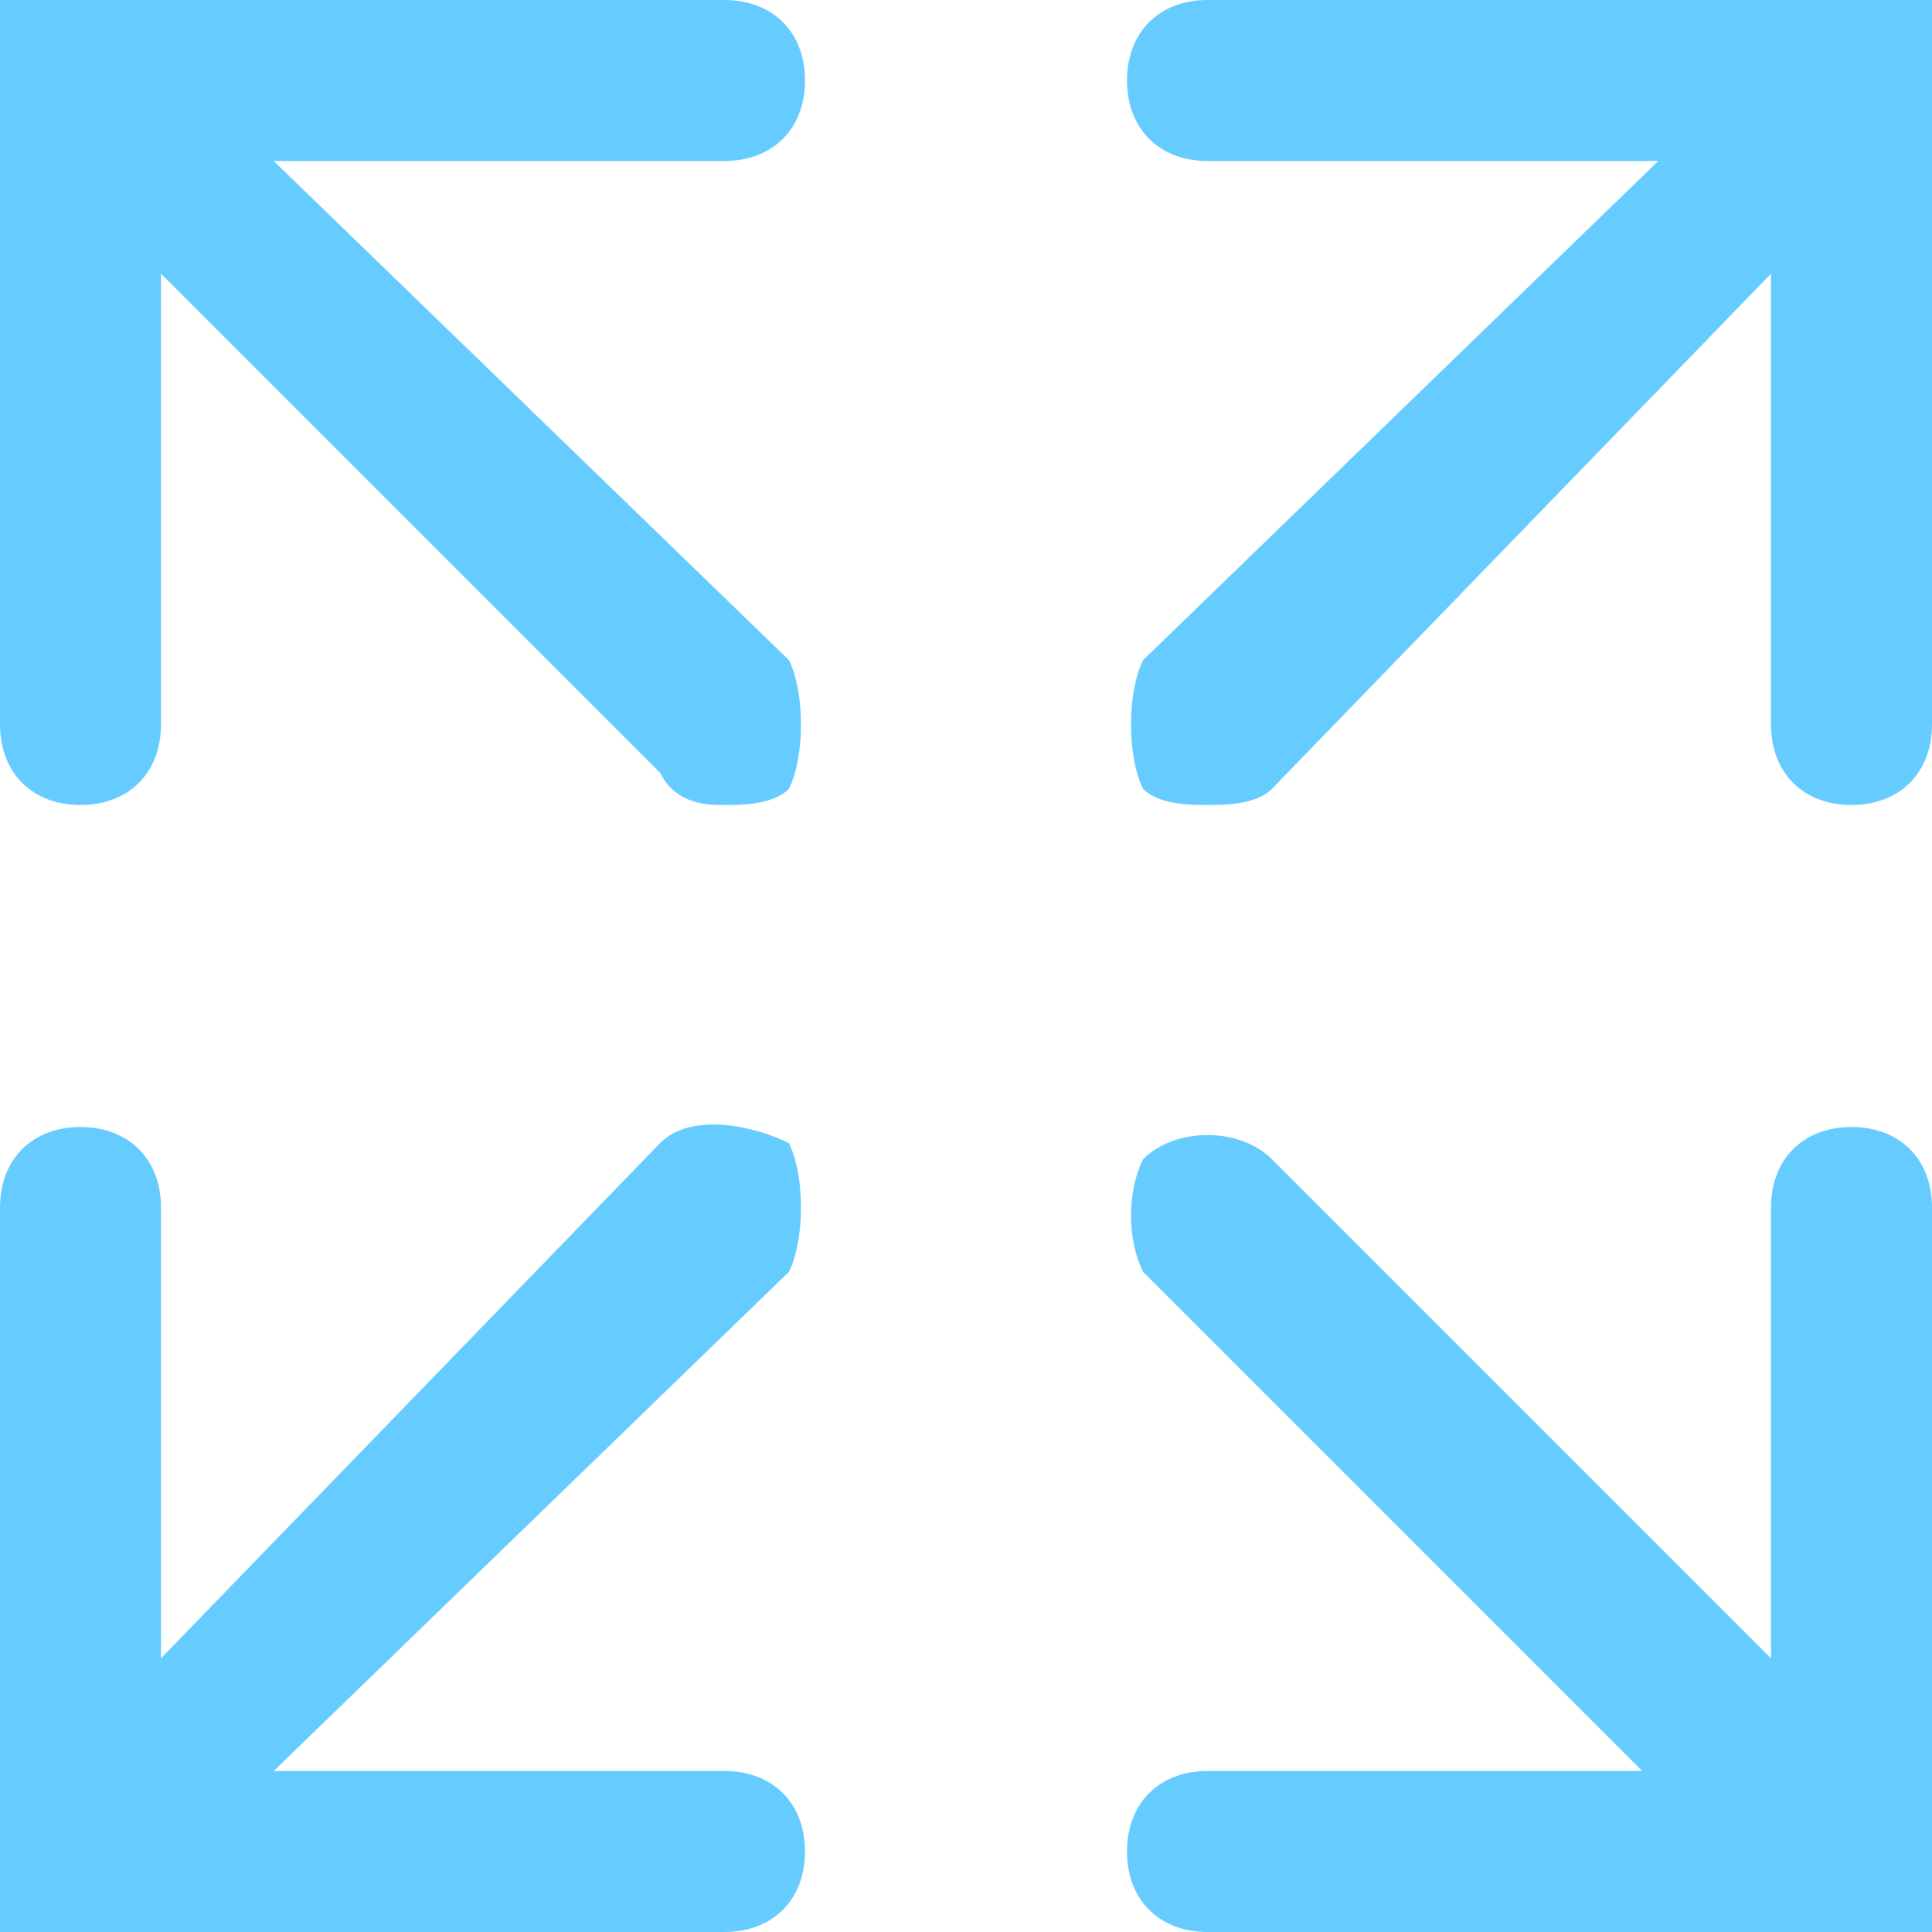
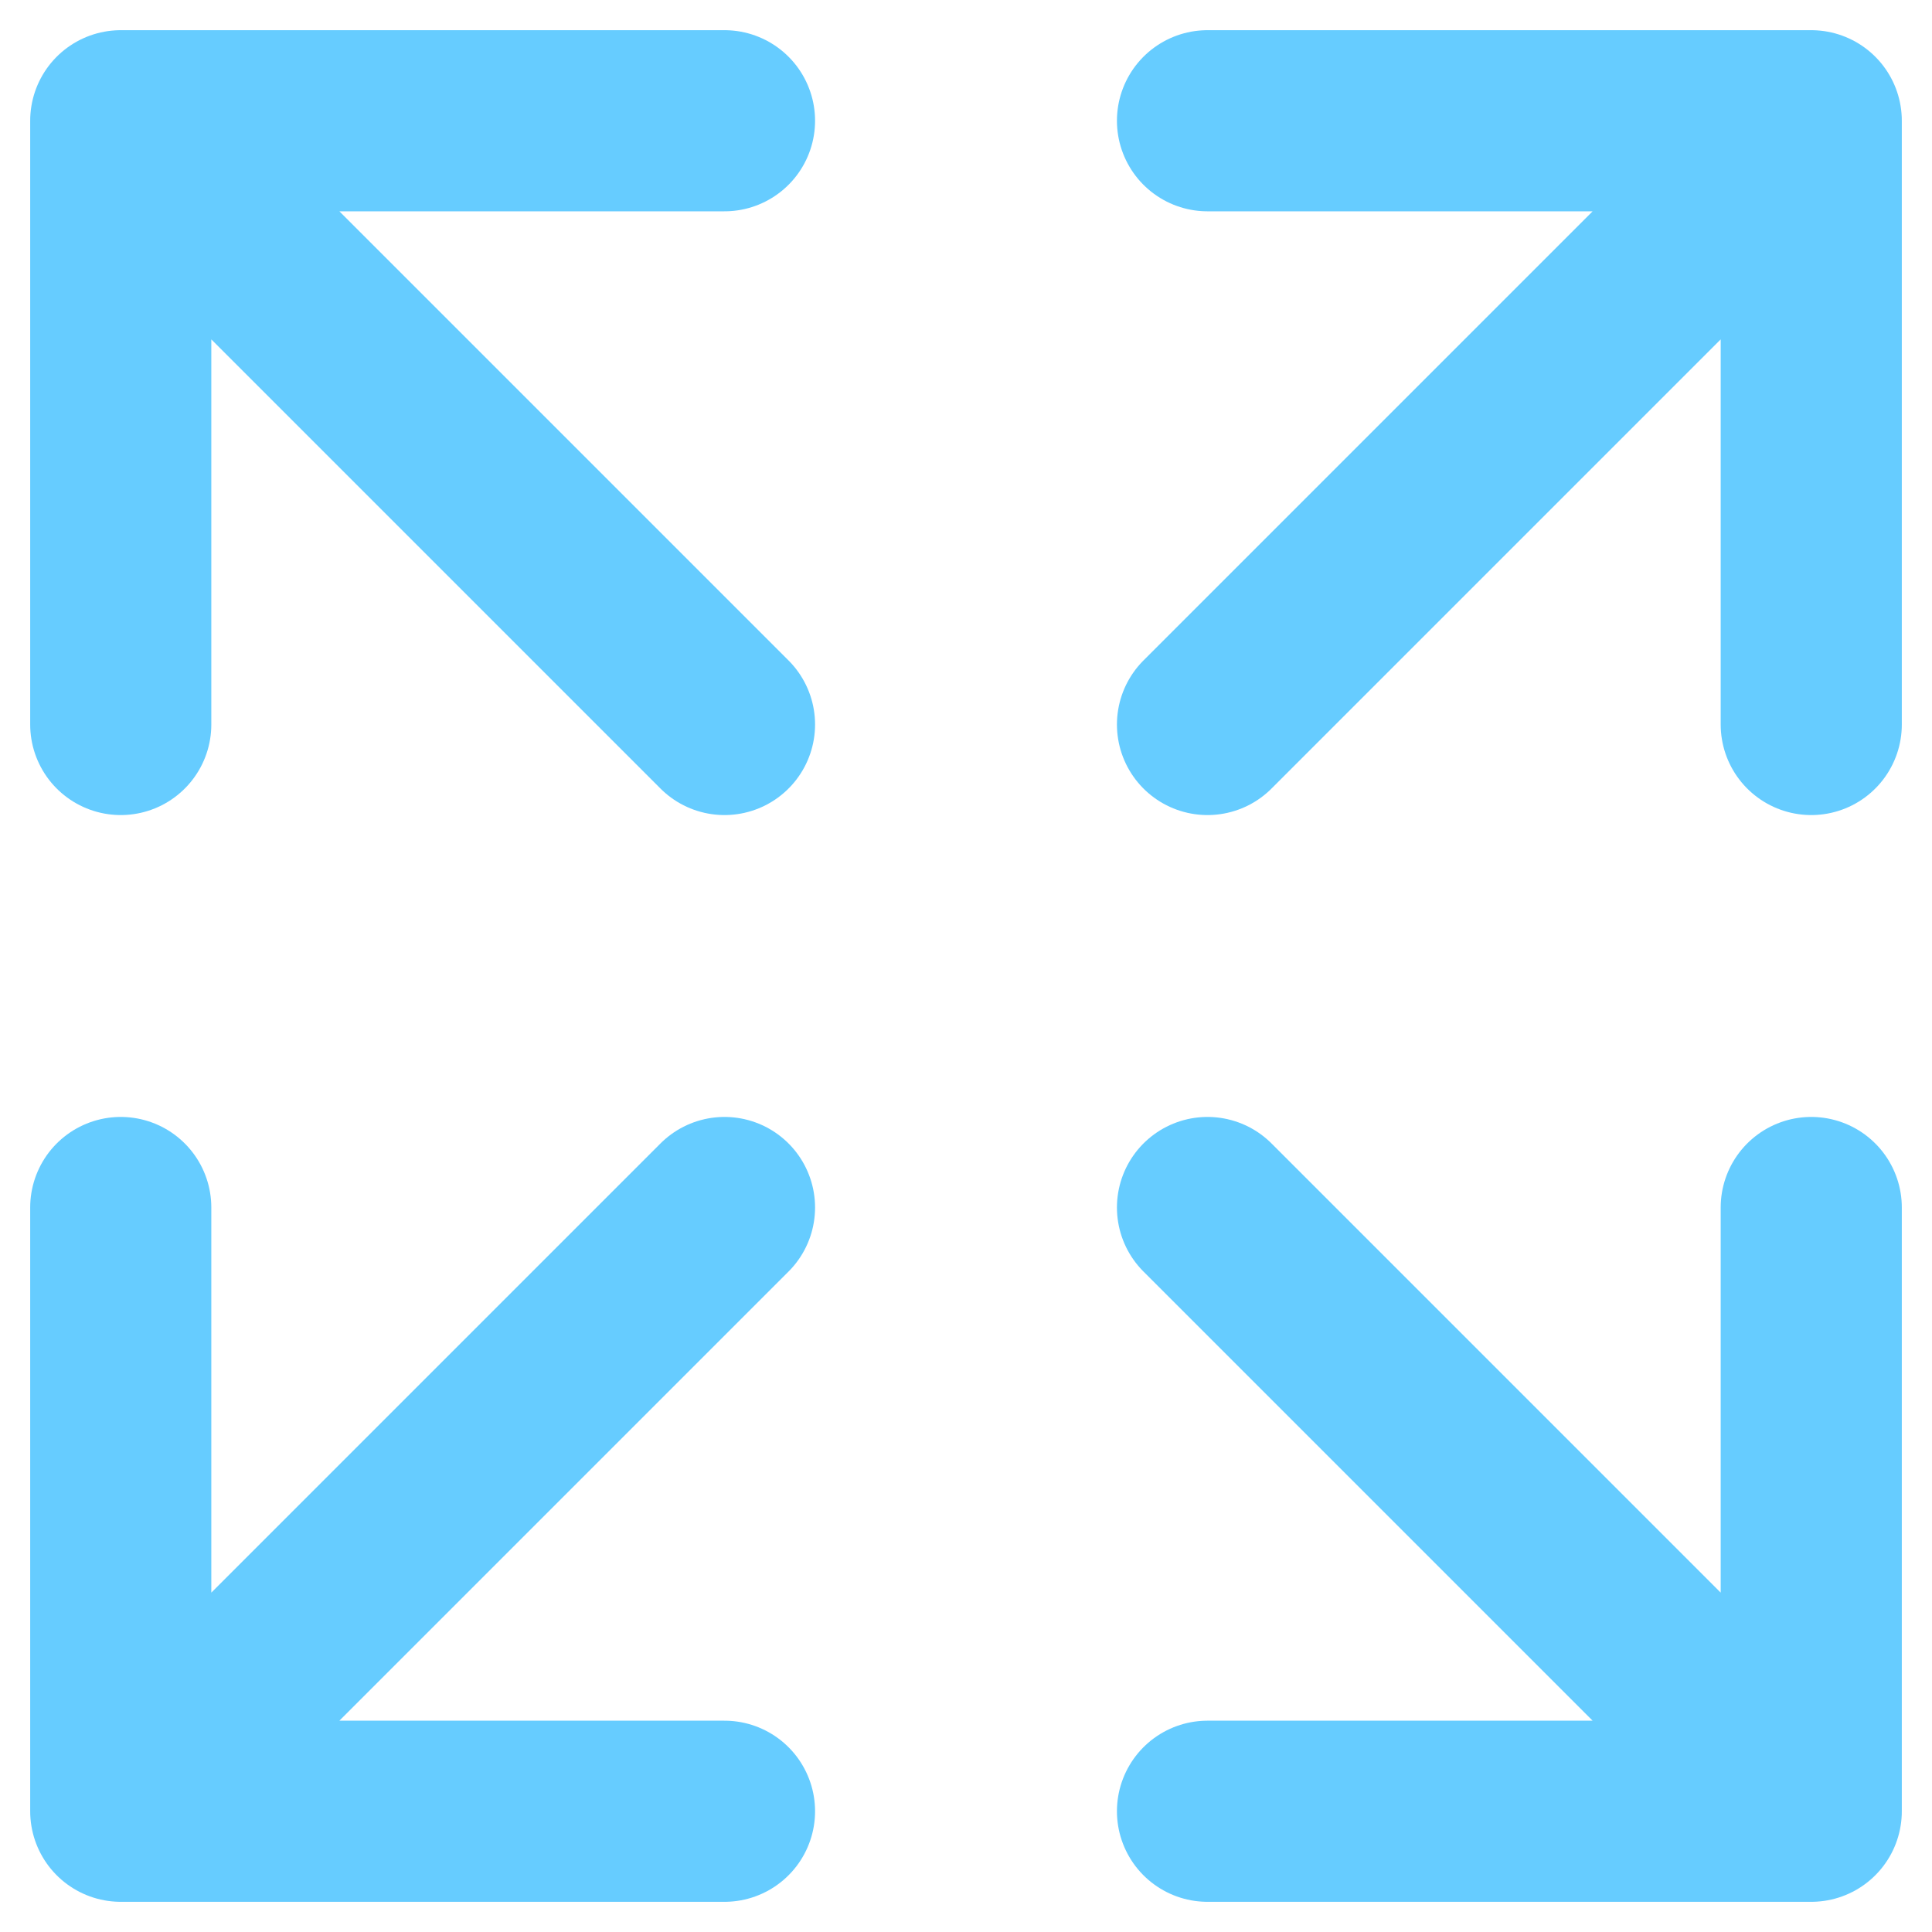
- <svg xmlns="http://www.w3.org/2000/svg" width="21" height="21" viewBox="0 0 21 21">
-   <path d="M21 0V7.875C21 8.4 20.65 8.75 20.125 8.75C19.6 8.75 19.25 8.4 19.25 7.875V2.975L13.825 8.575C13.65 8.75 13.3 8.75 13.125 8.75C12.95 8.75 12.6 8.75 12.425 8.575C12.25 8.225 12.25 7.525 12.425 7.175L18.025 1.75H13.125C12.6 1.75 12.25 1.4 12.25 0.875C12.25 0.35 12.6 0 13.125 0H21ZM8.575 12.425C8.225 12.25 7.525 12.075 7.175 12.425L1.75 18.025V13.125C1.75 12.6 1.4 12.25 0.875 12.25C0.35 12.25 0 12.6 0 13.125V21H7.875C8.4 21 8.75 20.65 8.75 20.125C8.75 19.6 8.4 19.25 7.875 19.25H2.975L8.575 13.825C8.75 13.475 8.75 12.775 8.575 12.425ZM8.75 0.875C8.75 0.35 8.4 0 7.875 0H0V7.875C0 8.4 0.35 8.75 0.875 8.75C1.4 8.75 1.75 8.4 1.75 7.875V2.975L7.175 8.4C7.35 8.75 7.7 8.75 7.875 8.75C8.05 8.75 8.4 8.75 8.575 8.575C8.75 8.225 8.75 7.525 8.575 7.175L2.975 1.75H7.875C8.4 1.75 8.75 1.4 8.75 0.875ZM20.125 12.25C19.6 12.25 19.25 12.6 19.25 13.125V18.025L13.825 12.6C13.475 12.25 12.775 12.25 12.425 12.6C12.25 12.95 12.25 13.475 12.425 13.825L17.85 19.25H13.125C12.6 19.25 12.25 19.6 12.25 20.125C12.25 20.65 12.6 21 13.125 21H21V13.125C21 12.6 20.65 12.25 20.125 12.25Z" fill="#6CF" />
+ <svg xmlns="http://www.w3.org/2000/svg" width="32" height="32" viewBox="0 0 32 32">
+   <defs>
+     <path id="g" stroke-linecap="round" stroke-width="3" stroke="#6CF" d="M2 2 12 2M2 2 2 12M2 2 12 12" />
+   </defs>
+   <use href="#g" />
+   <use href="#g" transform="matrix(-1,0,0,1,32,0)" />
+   <use href="#g" transform="matrix(1,0,0,-1,0,32)" />
+   <use href="#g" transform="rotate(180,16,16)" />
</svg>
